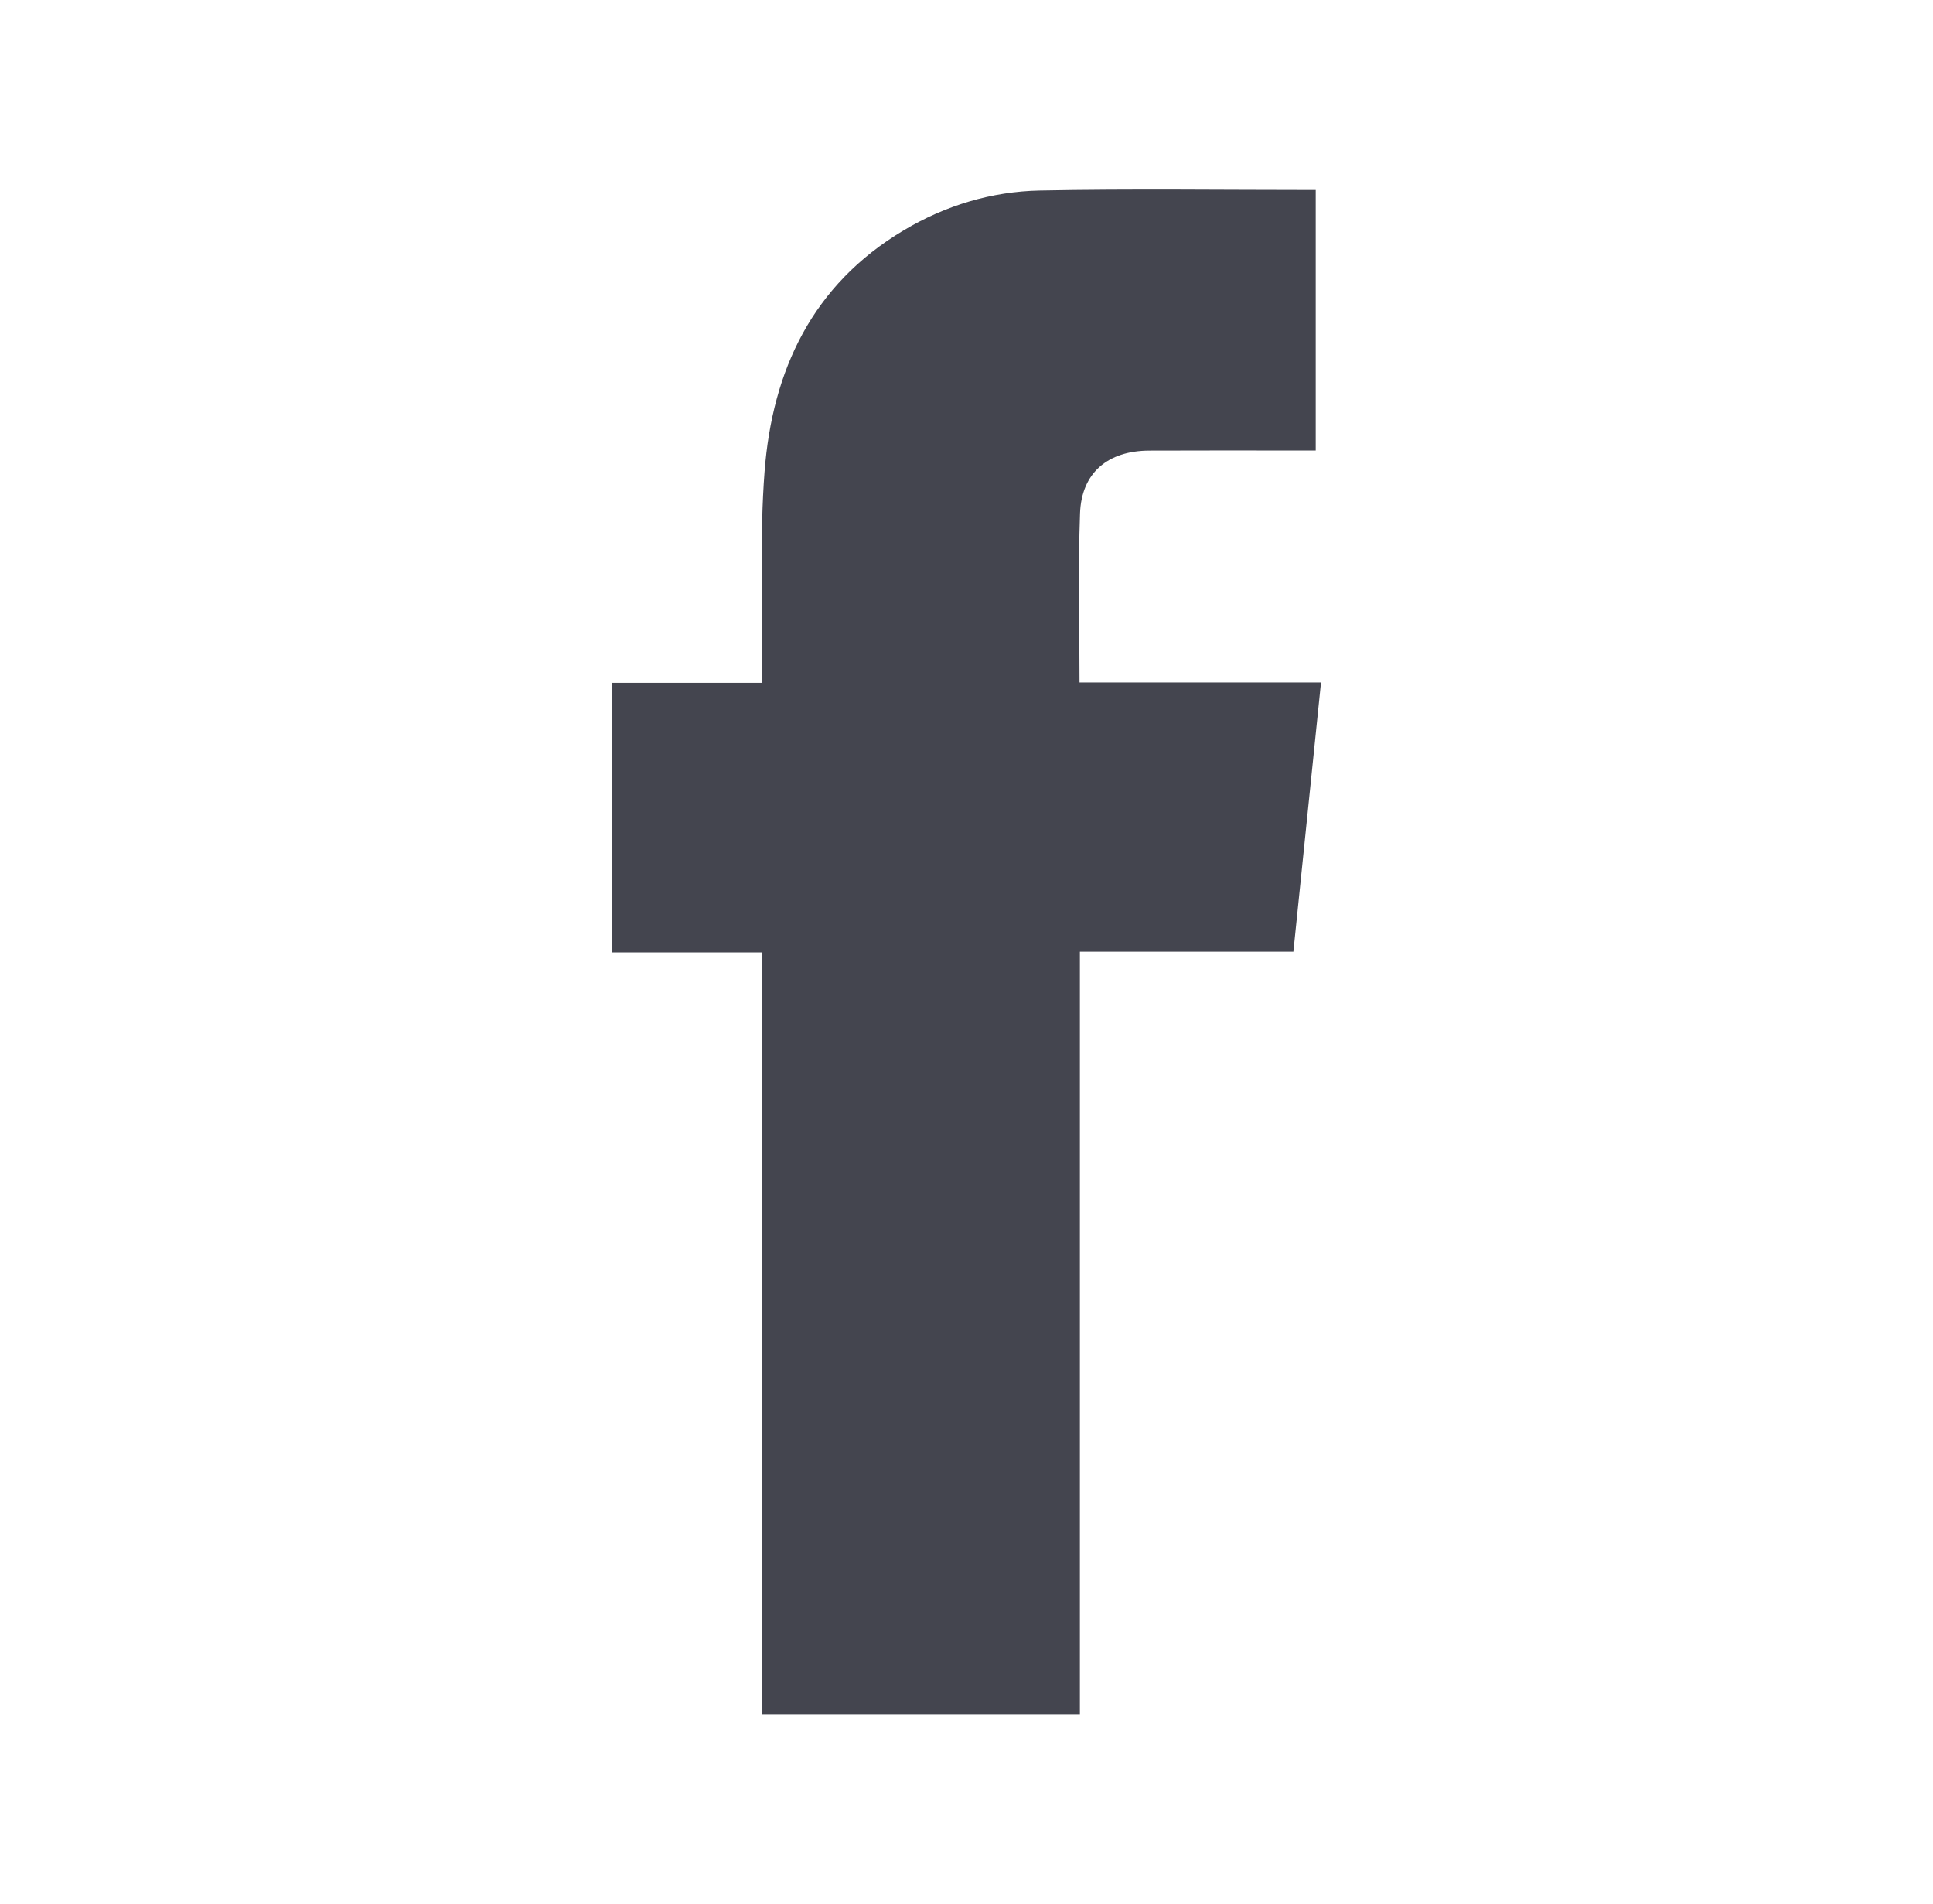
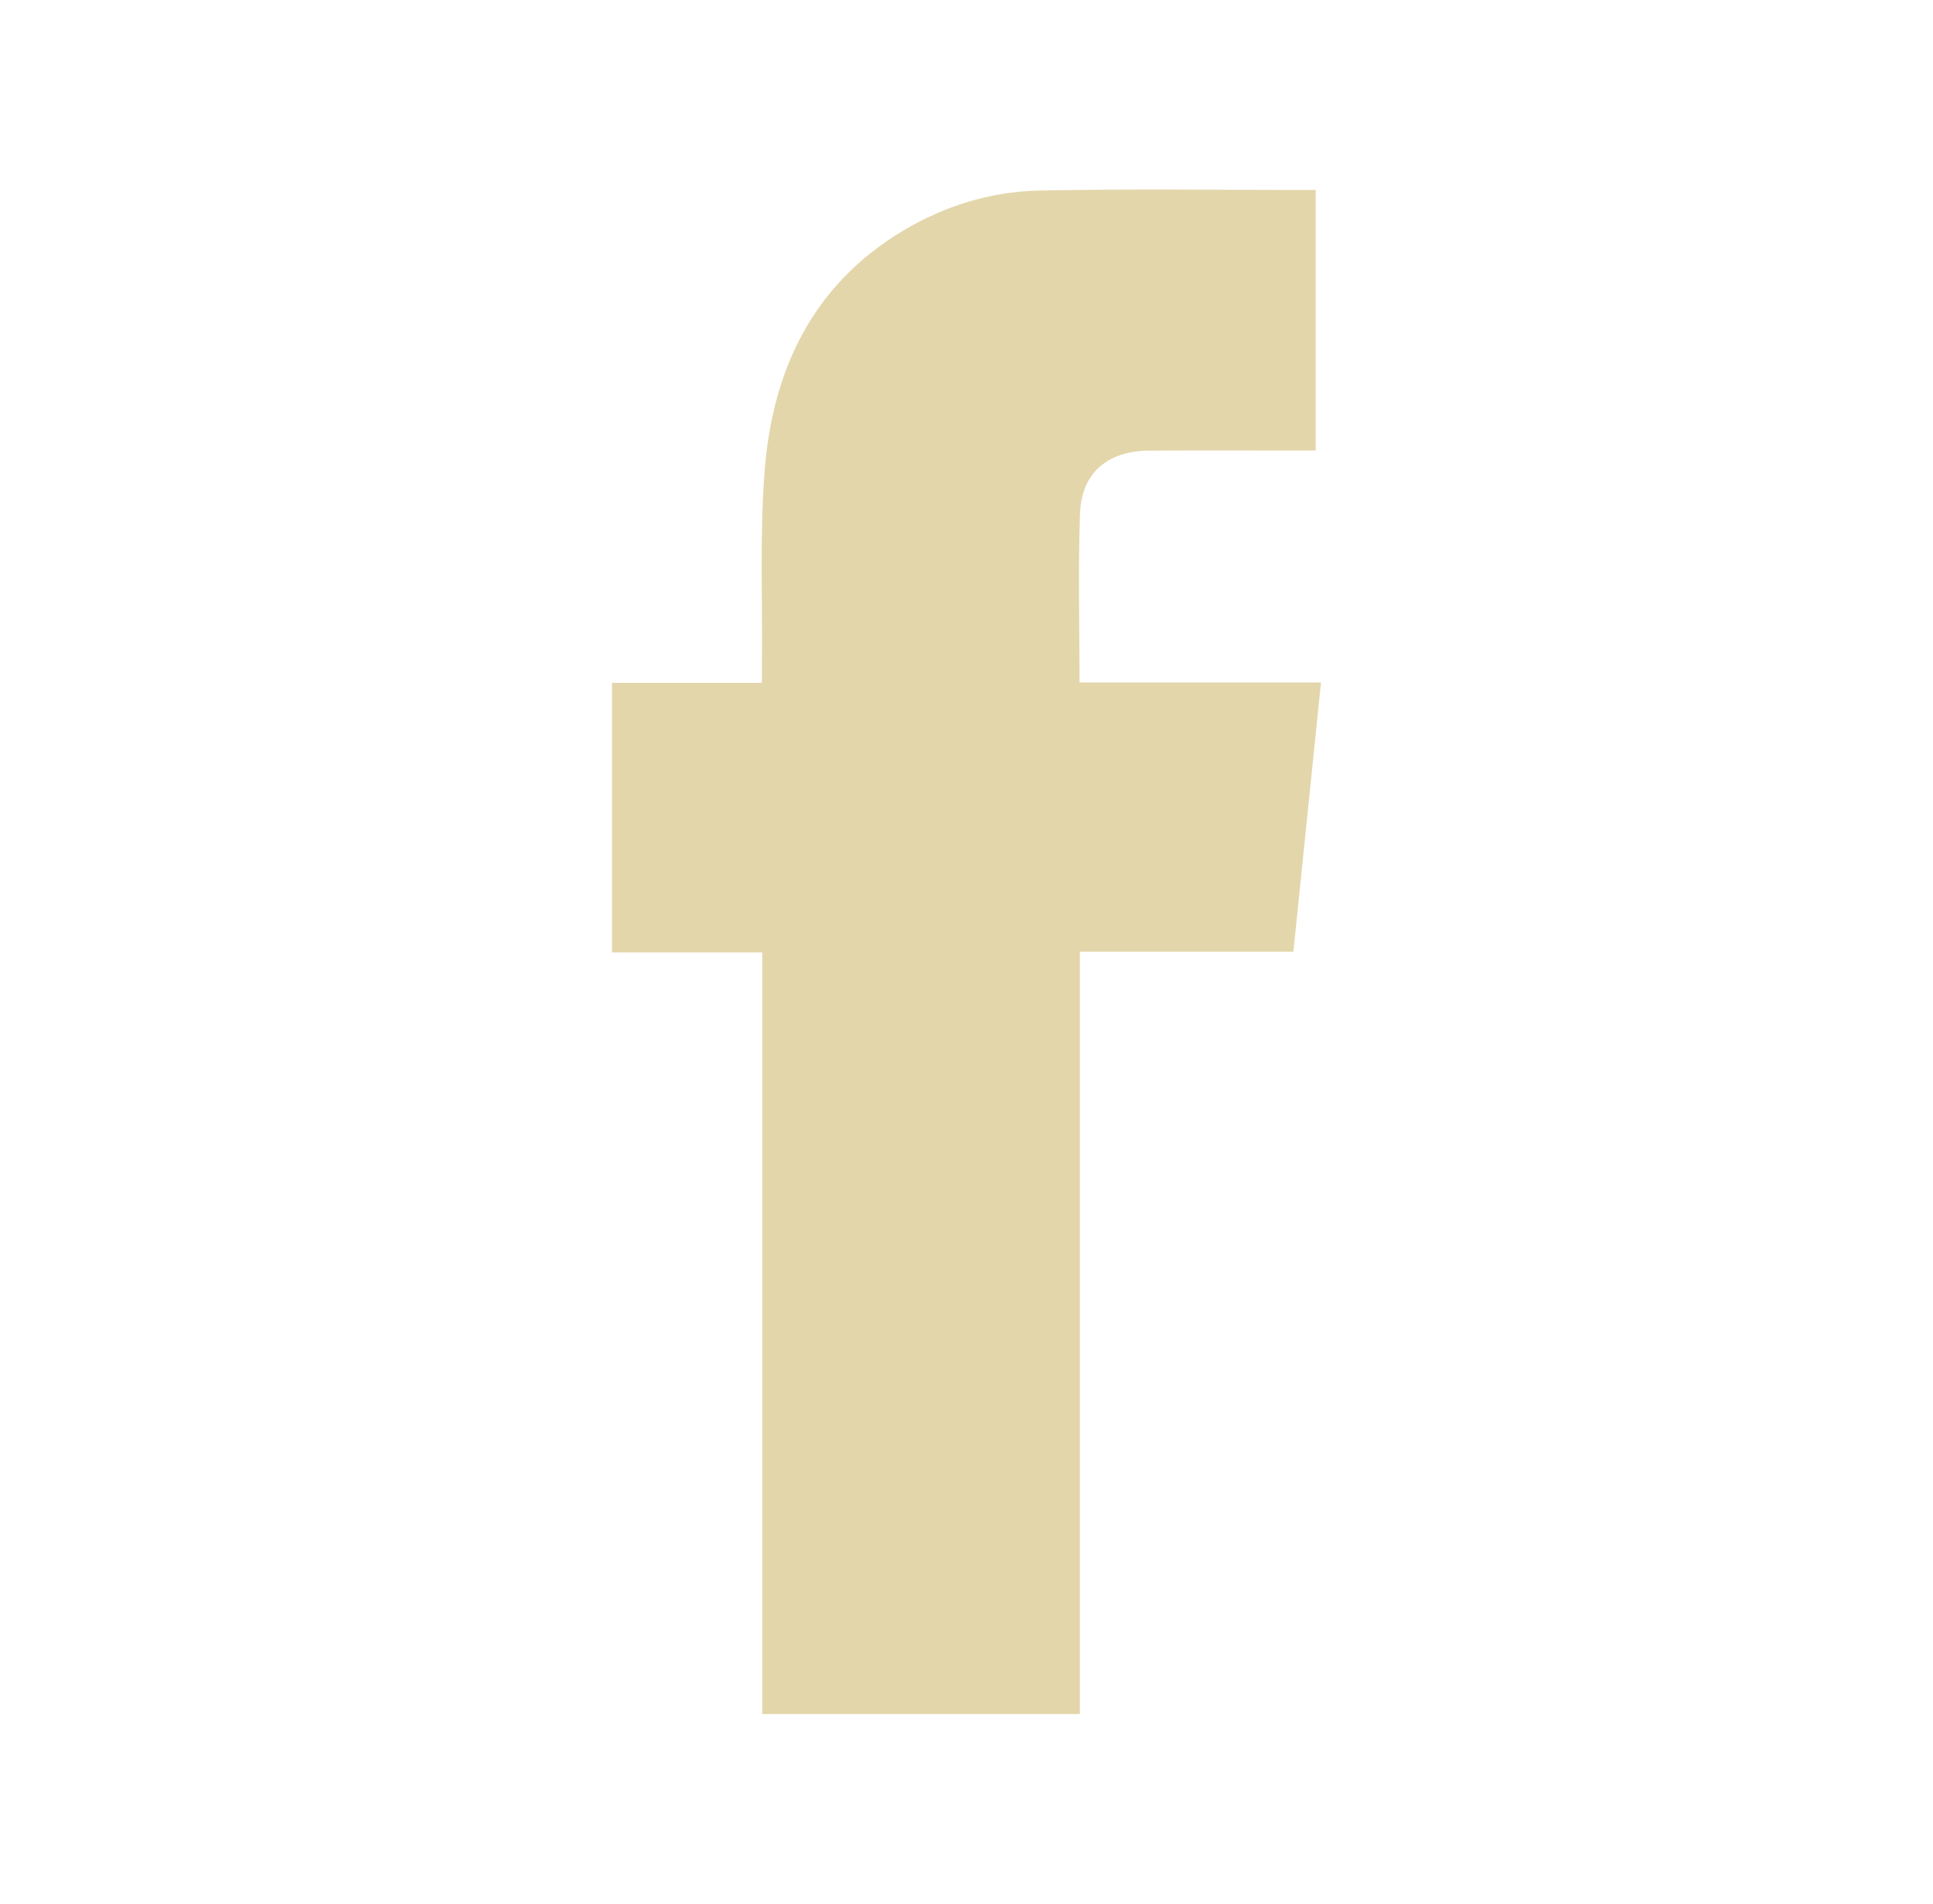
<svg xmlns="http://www.w3.org/2000/svg" version="1.1" id="Layer_1" x="0px" y="0px" width="155.324px" height="152.934px" viewBox="0 0 155.324 152.934" enable-background="new 0 0 155.324 152.934" xml:space="preserve">
  <g id="o22z1q_1_">
    <g>
-       <path fill="#44454F" d="M86.744,54.826c6.509,0,12.869,0,19.404,0c-0.744,7.253-1.474,14.362-2.219,21.629    c-5.729,0-11.375,0-17.156,0c0,20.486,0,40.811,0,61.25c-8.545,0-16.949,0-25.521,0c0-20.337,0-40.663,0-61.191    c-4.109,0-8.061,0-12.077,0c0-7.305,0-14.408,0-21.659c3.993,0,7.907,0,12.048,0c0-0.685-0.005-1.224,0.001-1.763    c0.049-5.063-0.173-10.146,0.211-15.184c0.621-8.158,3.842-15.03,11.171-19.399c3.358-2.002,7.069-3.125,10.951-3.202    c7.351-0.146,14.705-0.042,22.166-0.042c0,6.885,0,13.796,0,20.928c-0.438,0-0.93,0-1.42,0c-3.986,0-7.973-0.013-11.957,0.006    c-3.334,0.015-5.445,1.784-5.562,5.051C86.624,45.691,86.744,50.144,86.744,54.826z" />
+       <path fill="#E3D6AB" d="M86.744,54.826c6.509,0,12.869,0,19.404,0c-0.744,7.253-1.476,14.36-2.219,21.629    c-5.729,0-11.375,0-17.156,0c0,20.484,0,40.811,0,61.25c-8.545,0-16.949,0-25.521,0c0-20.337,0-40.663,0-61.191    c-4.109,0-8.061,0-12.077,0c0-7.305,0-14.408,0-21.659c3.993,0,7.907,0,12.048,0c0-0.685-0.005-1.224,0.001-1.763    c0.049-5.063-0.173-10.146,0.211-15.184c0.621-8.158,3.842-15.03,11.171-19.399c3.358-2.002,7.069-3.125,10.951-3.202    c7.353-0.146,14.705-0.042,22.166-0.042c0,6.885,0,13.796,0,20.928c-0.438,0-0.93,0-1.42,0c-3.986,0-7.973-0.013-11.957,0.008    c-3.334,0.015-5.445,1.782-5.562,5.051C86.624,45.691,86.744,50.144,86.744,54.826z" />
    </g>
  </g>
</svg>
